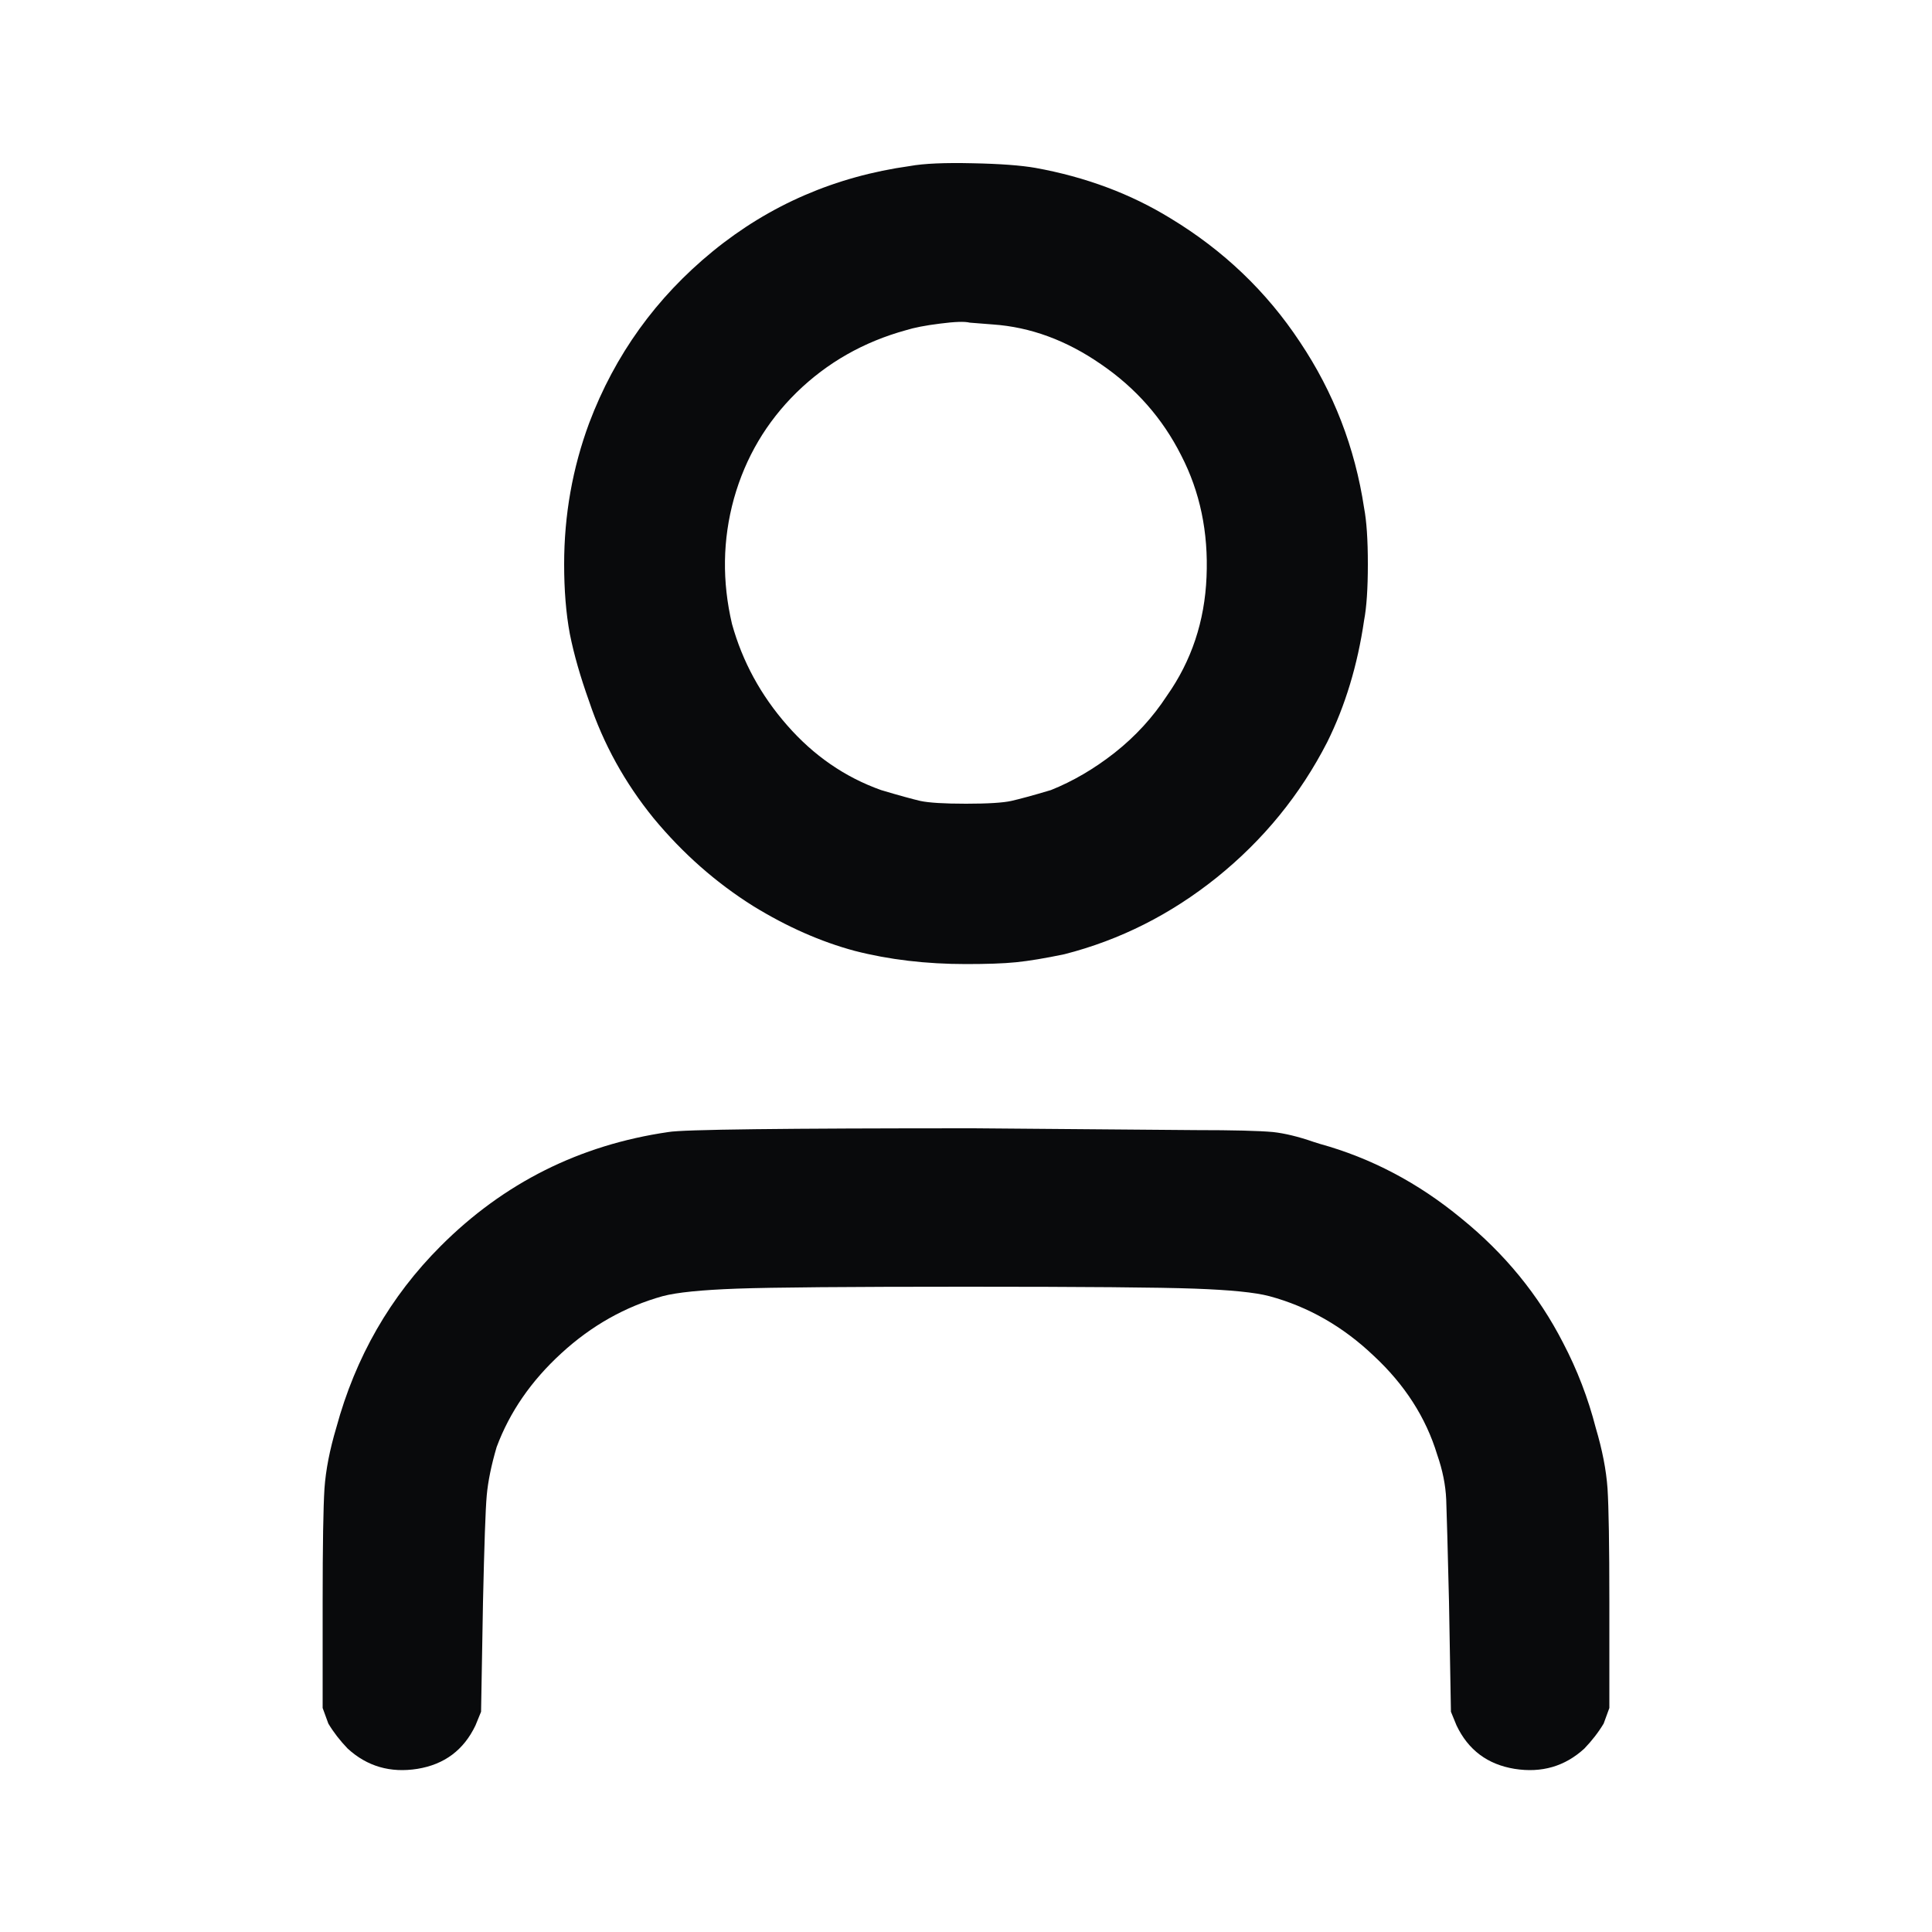
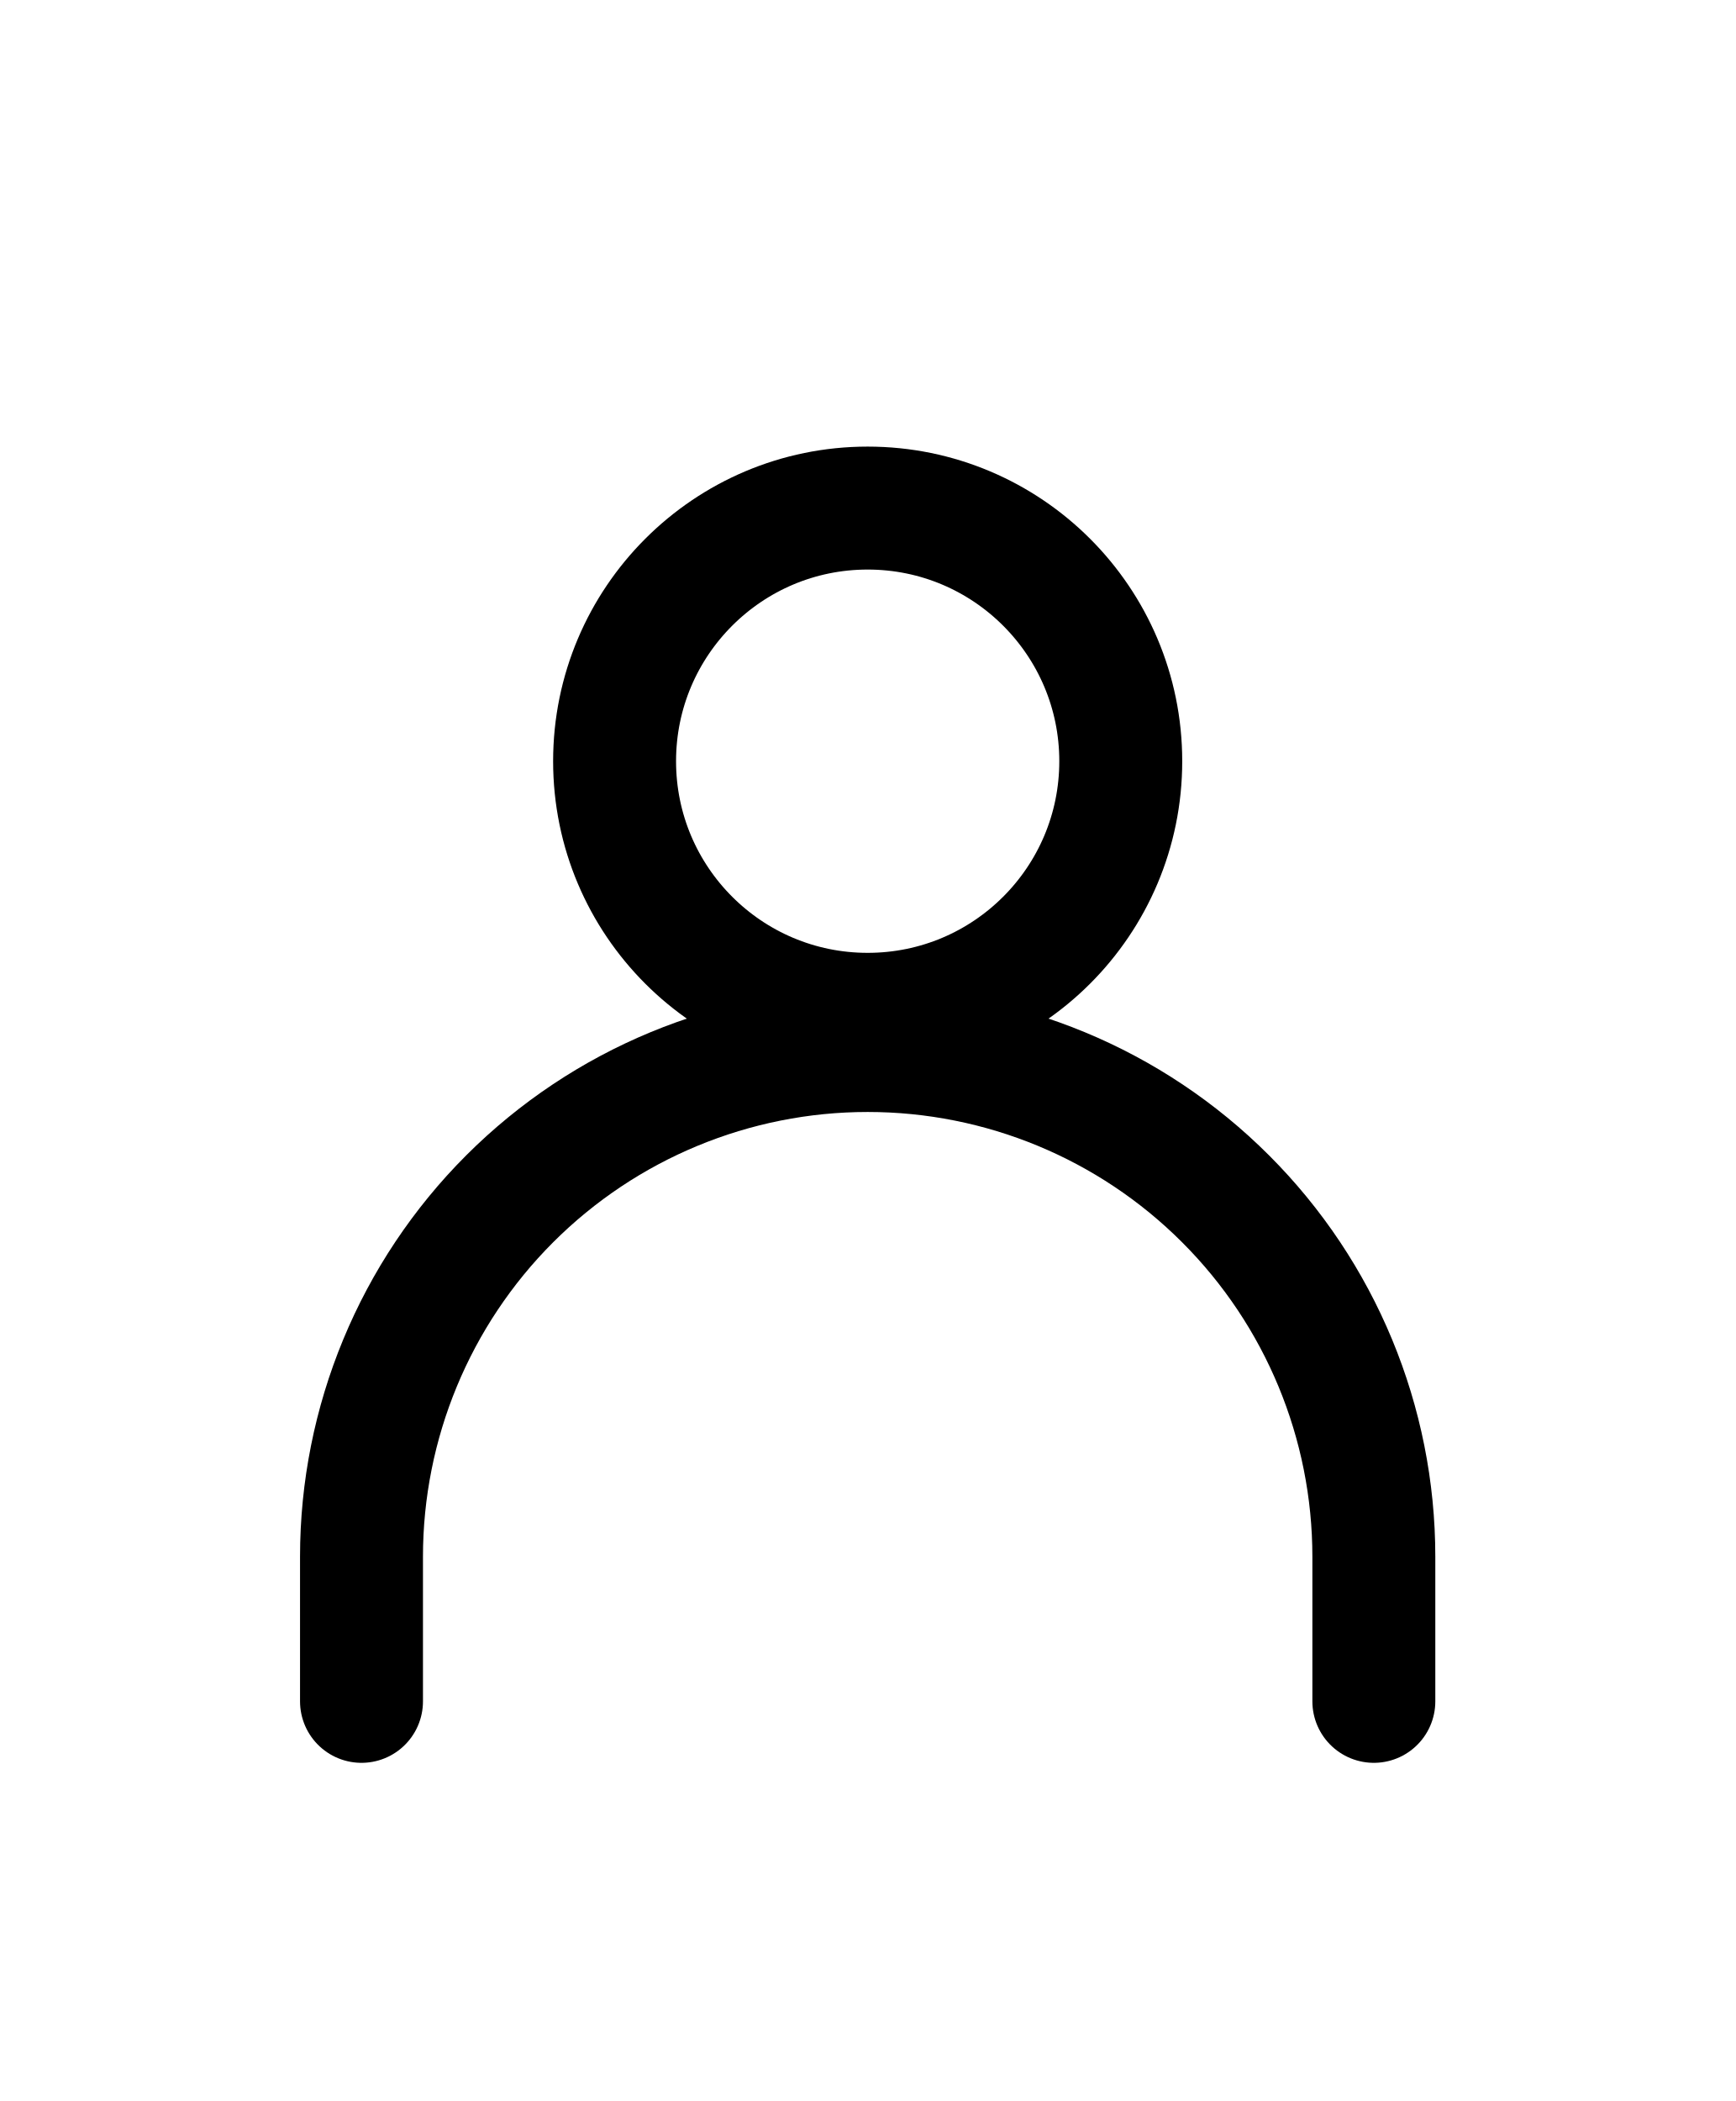
- <svg xmlns="http://www.w3.org/2000/svg" preserveAspectRatio="none" overflow="visible" style="display: block;" width="18" height="18" viewBox="0 0 18 18" fill="none">
-   <g id="SVG">
-     <path id="Vector" d="M8.477 1.547C7.783 1.644 7.17 1.909 6.64 2.342C6.113 2.773 5.729 3.306 5.489 3.942C5.334 4.361 5.256 4.799 5.256 5.256C5.256 5.496 5.273 5.713 5.309 5.906C5.347 6.097 5.407 6.306 5.489 6.535C5.621 6.93 5.821 7.293 6.091 7.625C6.363 7.953 6.672 8.225 7.018 8.442C7.332 8.635 7.647 8.774 7.963 8.859C8.282 8.941 8.628 8.982 9 8.982C9.193 8.982 9.349 8.977 9.466 8.965C9.586 8.953 9.737 8.928 9.918 8.89C10.434 8.758 10.907 8.52 11.338 8.174C11.771 7.825 12.114 7.405 12.366 6.913C12.533 6.576 12.648 6.198 12.709 5.779C12.732 5.659 12.744 5.484 12.744 5.256C12.744 5.027 12.732 4.853 12.709 4.733C12.624 4.17 12.425 3.655 12.111 3.186C11.801 2.717 11.399 2.333 10.907 2.035C10.535 1.806 10.115 1.649 9.646 1.564C9.514 1.541 9.319 1.526 9.062 1.521C8.804 1.515 8.609 1.523 8.477 1.547ZM9.251 3.023C9.599 3.047 9.935 3.17 10.257 3.393C10.582 3.615 10.831 3.898 11.004 4.241C11.18 4.581 11.259 4.958 11.241 5.375C11.224 5.788 11.101 6.157 10.872 6.482C10.74 6.684 10.578 6.861 10.384 7.014C10.194 7.163 9.996 7.279 9.791 7.361C9.624 7.411 9.501 7.444 9.422 7.462C9.346 7.479 9.205 7.488 9 7.488C8.795 7.488 8.653 7.479 8.574 7.462C8.498 7.444 8.376 7.411 8.209 7.361C7.872 7.241 7.581 7.04 7.335 6.759C7.088 6.478 6.917 6.163 6.82 5.814C6.727 5.418 6.732 5.029 6.838 4.645C6.946 4.261 7.141 3.932 7.422 3.656C7.707 3.378 8.046 3.185 8.442 3.076C8.515 3.053 8.621 3.032 8.758 3.015C8.896 2.997 8.988 2.994 9.035 3.006L9.251 3.023ZM6.227 10.547C5.401 10.667 4.693 11.021 4.105 11.61C3.636 12.079 3.312 12.643 3.133 13.302C3.072 13.507 3.035 13.696 3.023 13.869C3.012 14.042 3.006 14.394 3.006 14.924V15.913L3.059 16.058C3.108 16.14 3.168 16.217 3.239 16.291C3.42 16.457 3.637 16.52 3.889 16.48C4.141 16.439 4.321 16.304 4.43 16.075L4.482 15.948L4.5 14.924C4.512 14.394 4.523 14.062 4.535 13.931C4.547 13.799 4.578 13.649 4.627 13.482C4.748 13.157 4.948 12.866 5.23 12.608C5.511 12.35 5.826 12.173 6.174 12.076C6.306 12.041 6.536 12.018 6.864 12.006C7.195 11.994 7.907 11.988 9 11.988C10.093 11.988 10.803 11.994 11.131 12.006C11.462 12.018 11.694 12.041 11.826 12.076C12.186 12.173 12.51 12.357 12.797 12.63C13.087 12.899 13.285 13.207 13.39 13.553C13.44 13.696 13.468 13.835 13.474 13.97C13.479 14.102 13.488 14.42 13.5 14.924L13.518 15.948L13.57 16.075C13.679 16.304 13.859 16.439 14.111 16.48C14.363 16.52 14.58 16.457 14.761 16.291C14.832 16.217 14.892 16.14 14.941 16.058L14.994 15.913V14.924C14.994 14.394 14.988 14.042 14.977 13.869C14.965 13.696 14.928 13.507 14.867 13.302C14.796 13.027 14.695 12.763 14.563 12.511C14.335 12.066 14.019 11.679 13.614 11.351C13.213 11.02 12.774 10.789 12.296 10.657L12.239 10.639C12.095 10.589 11.969 10.559 11.861 10.547C11.729 10.535 11.489 10.529 11.14 10.529L9.07 10.512C7.307 10.512 6.359 10.523 6.227 10.547Z" fill="#090A0C" />
+ <svg xmlns="http://www.w3.org/2000/svg" preserveAspectRatio="none" overflow="visible" style="display: block;" width="19" height="23" viewBox="0 0 19 23" fill="none">
+   <g id="ì±+ ì·/Icon/Profile">
+     <path id="Vector" d="M9.5 11.104C11.03 11.104 12.271 9.864 12.271 8.333C12.271 6.803 11.03 5.562 9.5 5.562C7.97 5.562 6.729 6.803 6.729 8.333C6.729 9.864 7.97 11.104 9.5 11.104Z" stroke="#000000" stroke-width="1.346" stroke-linecap="round" stroke-linejoin="round" />
+     <path id="Vector_2" d="M3.958 18.625V17.042C3.958 15.572 4.542 14.162 5.581 13.123C6.621 12.084 8.03 11.5 9.5 11.5C10.97 11.5 12.379 12.084 13.418 13.123C14.458 14.162 15.042 15.572 15.042 17.042V18.625" stroke="#000000" stroke-width="1.346" stroke-linecap="round" stroke-linejoin="round" />
  </g>
</svg>
